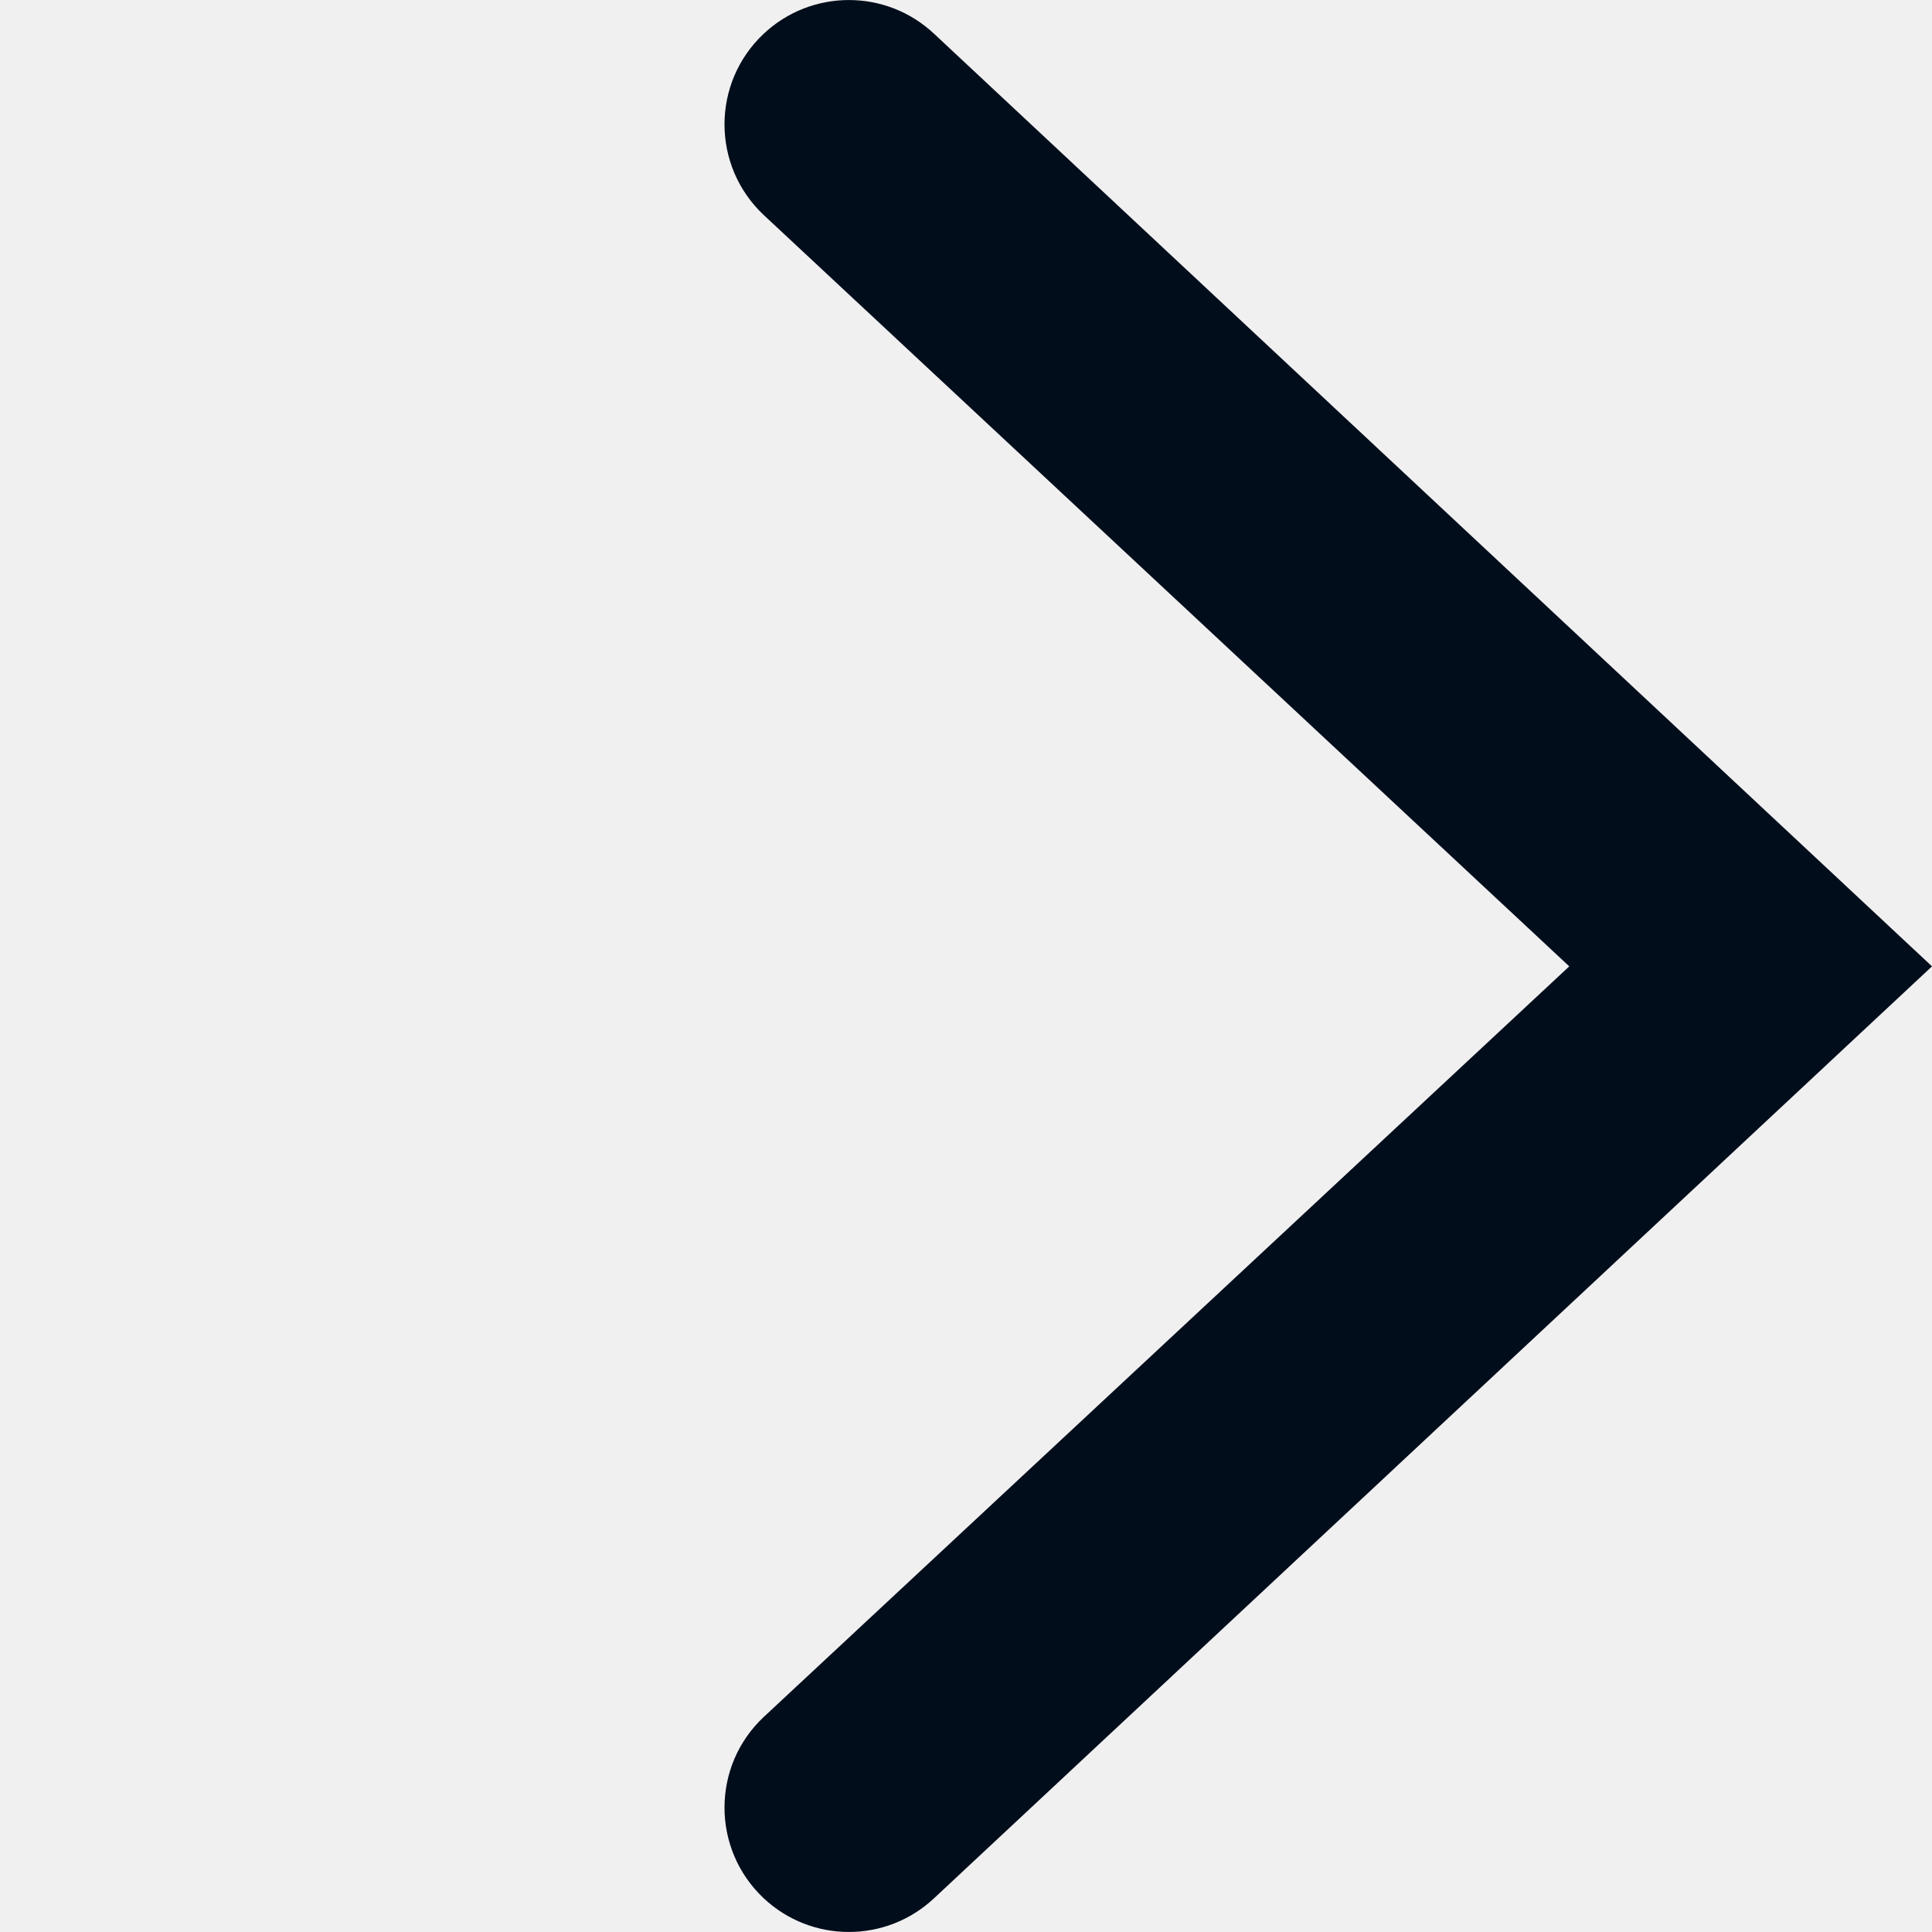
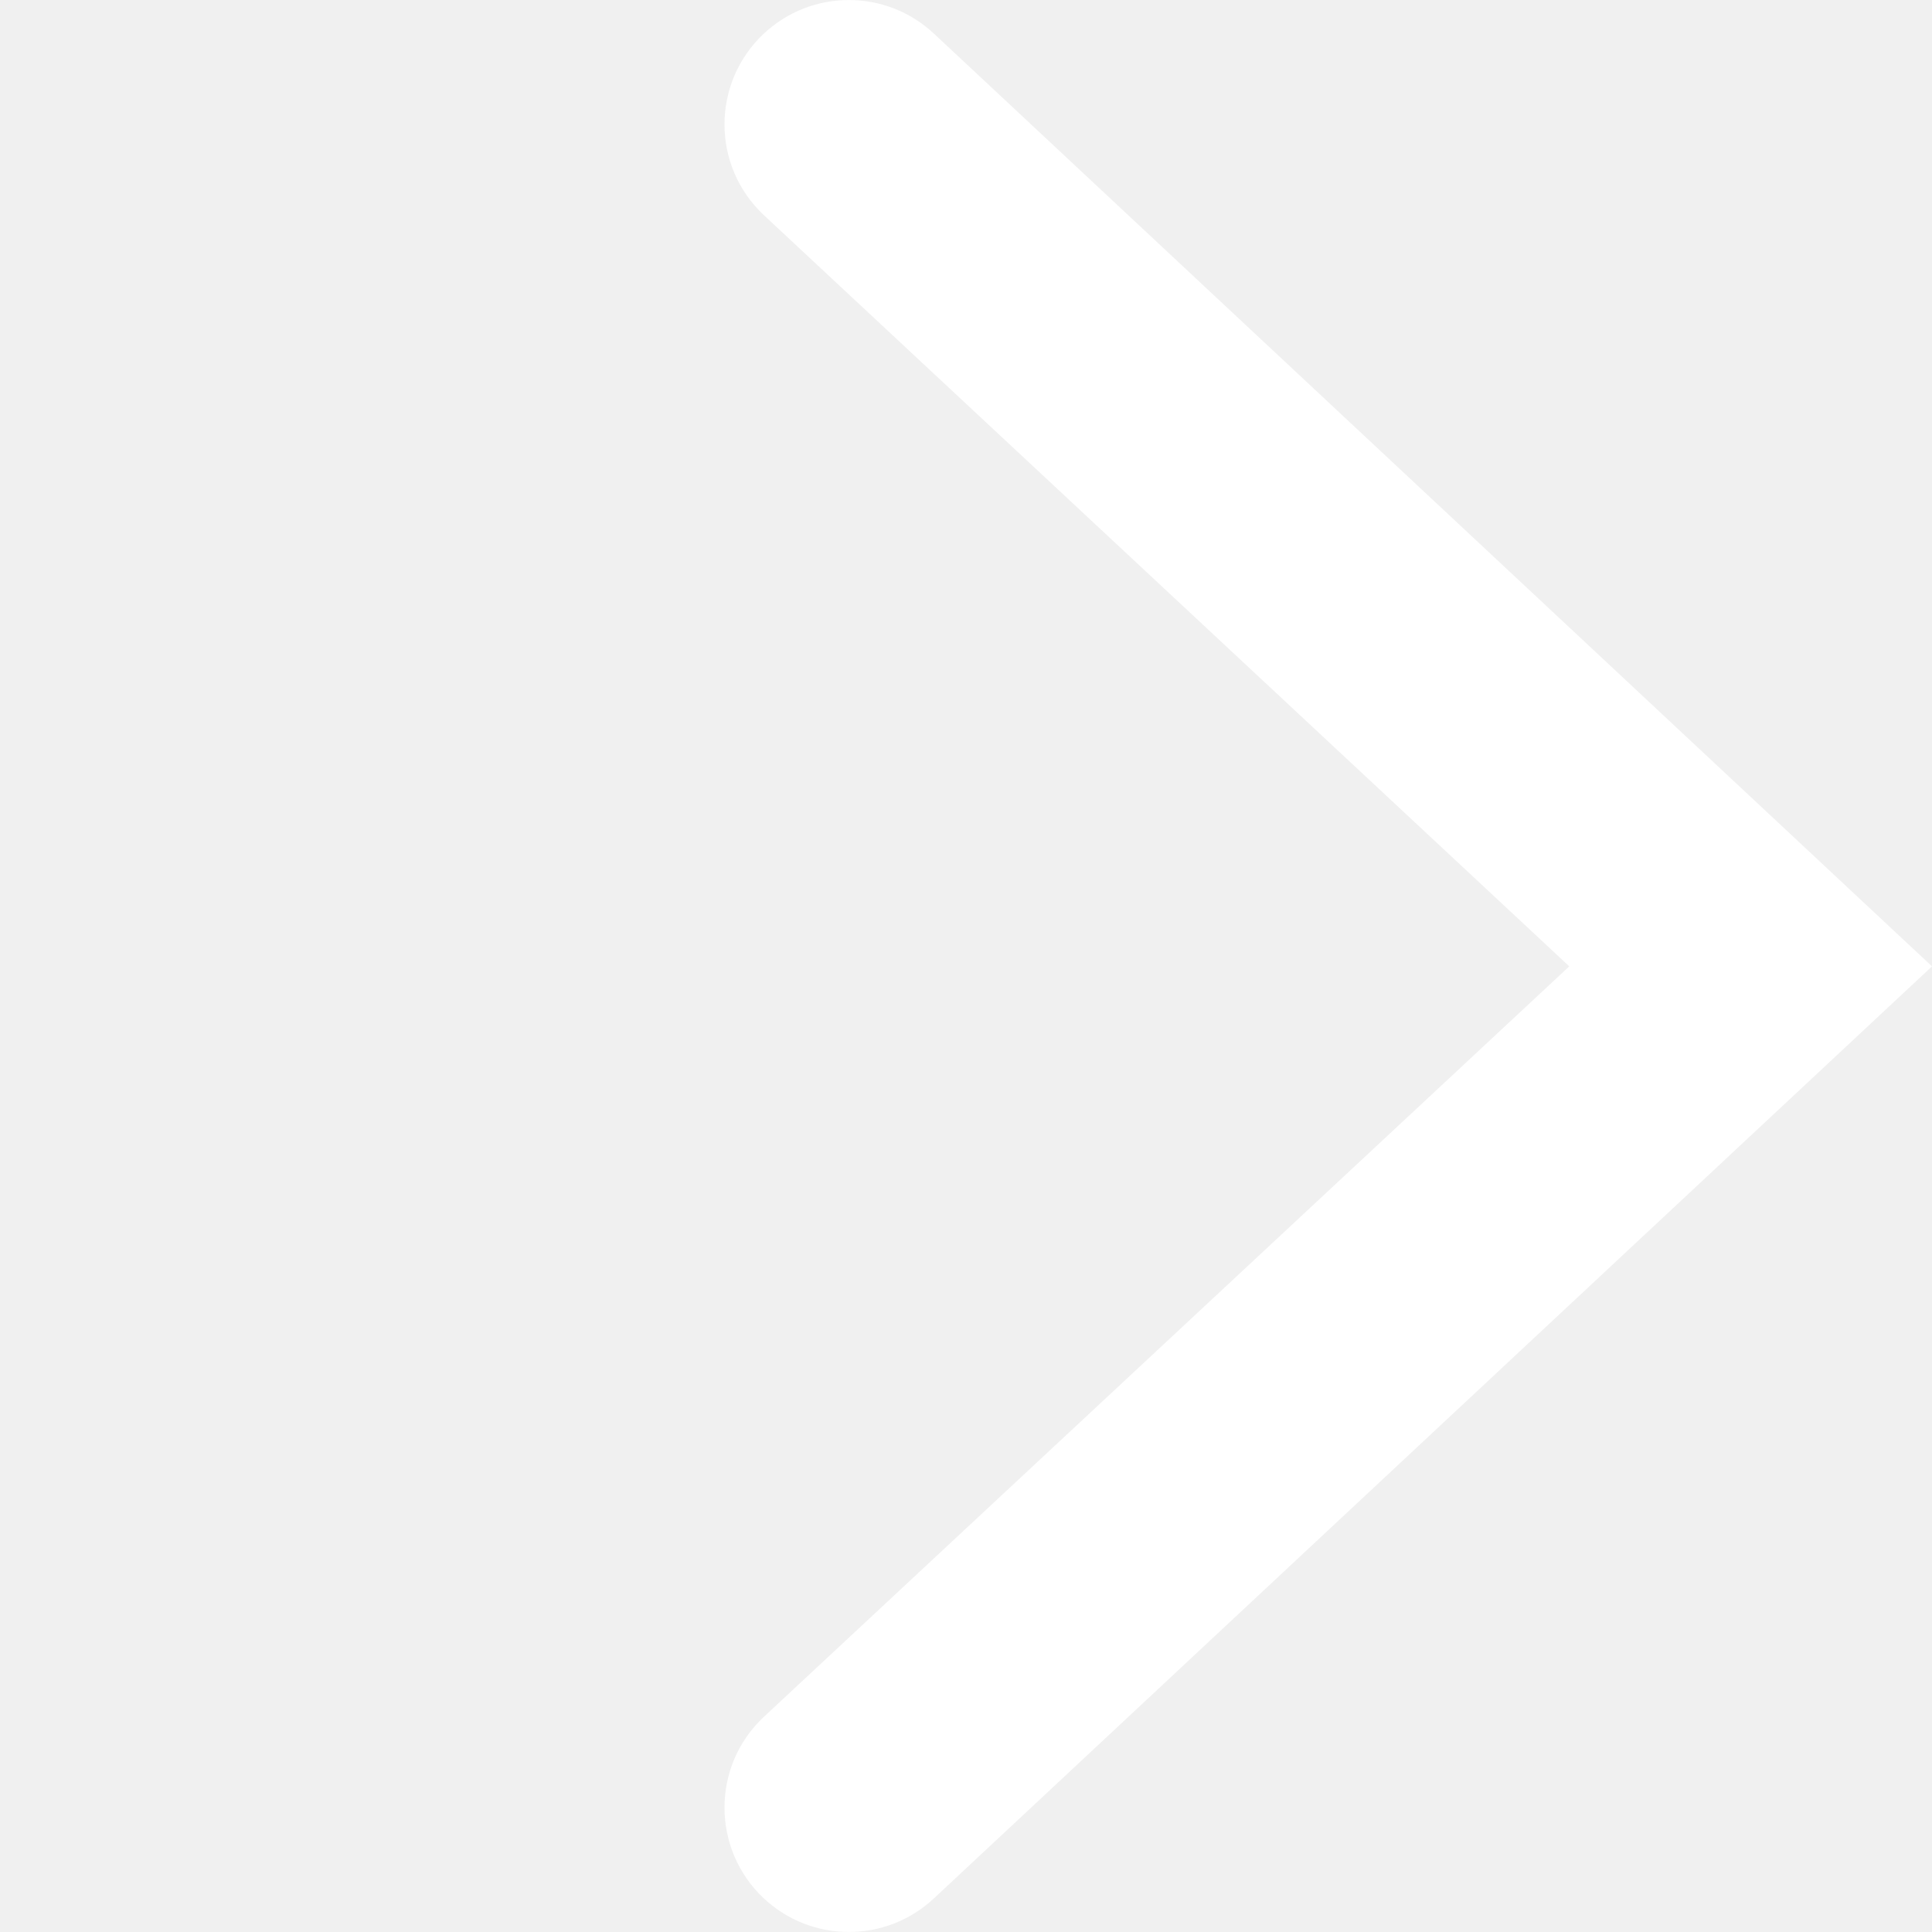
<svg xmlns="http://www.w3.org/2000/svg" width="16px" height="16px" viewBox="0 0 16 16" version="1.1">
  <defs />
  <g id="desktop_flow_01" stroke="none" stroke-width="1" fill="none" fill-rule="evenodd" transform="translate(-397, -1404)">
-     <g id="Group" transform="translate(79, 1242)" fill="#020D1C">
+     <g id="Group" transform="translate(79, 1242)" fill="#fff">
      <g id="Group-57-Copy-7" transform="translate(24, 160)">
        <g id="FRWRD_ARROW_ICON" transform="translate(294, 2)">
          <path d="M6.324,15.72 C5.892,15.313 5.892,14.626 6.324,14.22 L12.996,8.003 L6.324,1.78 C5.892,1.373 5.892,0.687 6.324,0.28 C6.721,-0.093 7.339,-0.093 7.736,0.28 L16,8.003 L7.736,15.72 C7.339,16.093 6.721,16.093 6.324,15.72" />
        </g>
      </g>
    </g>
  </g>
</svg>
